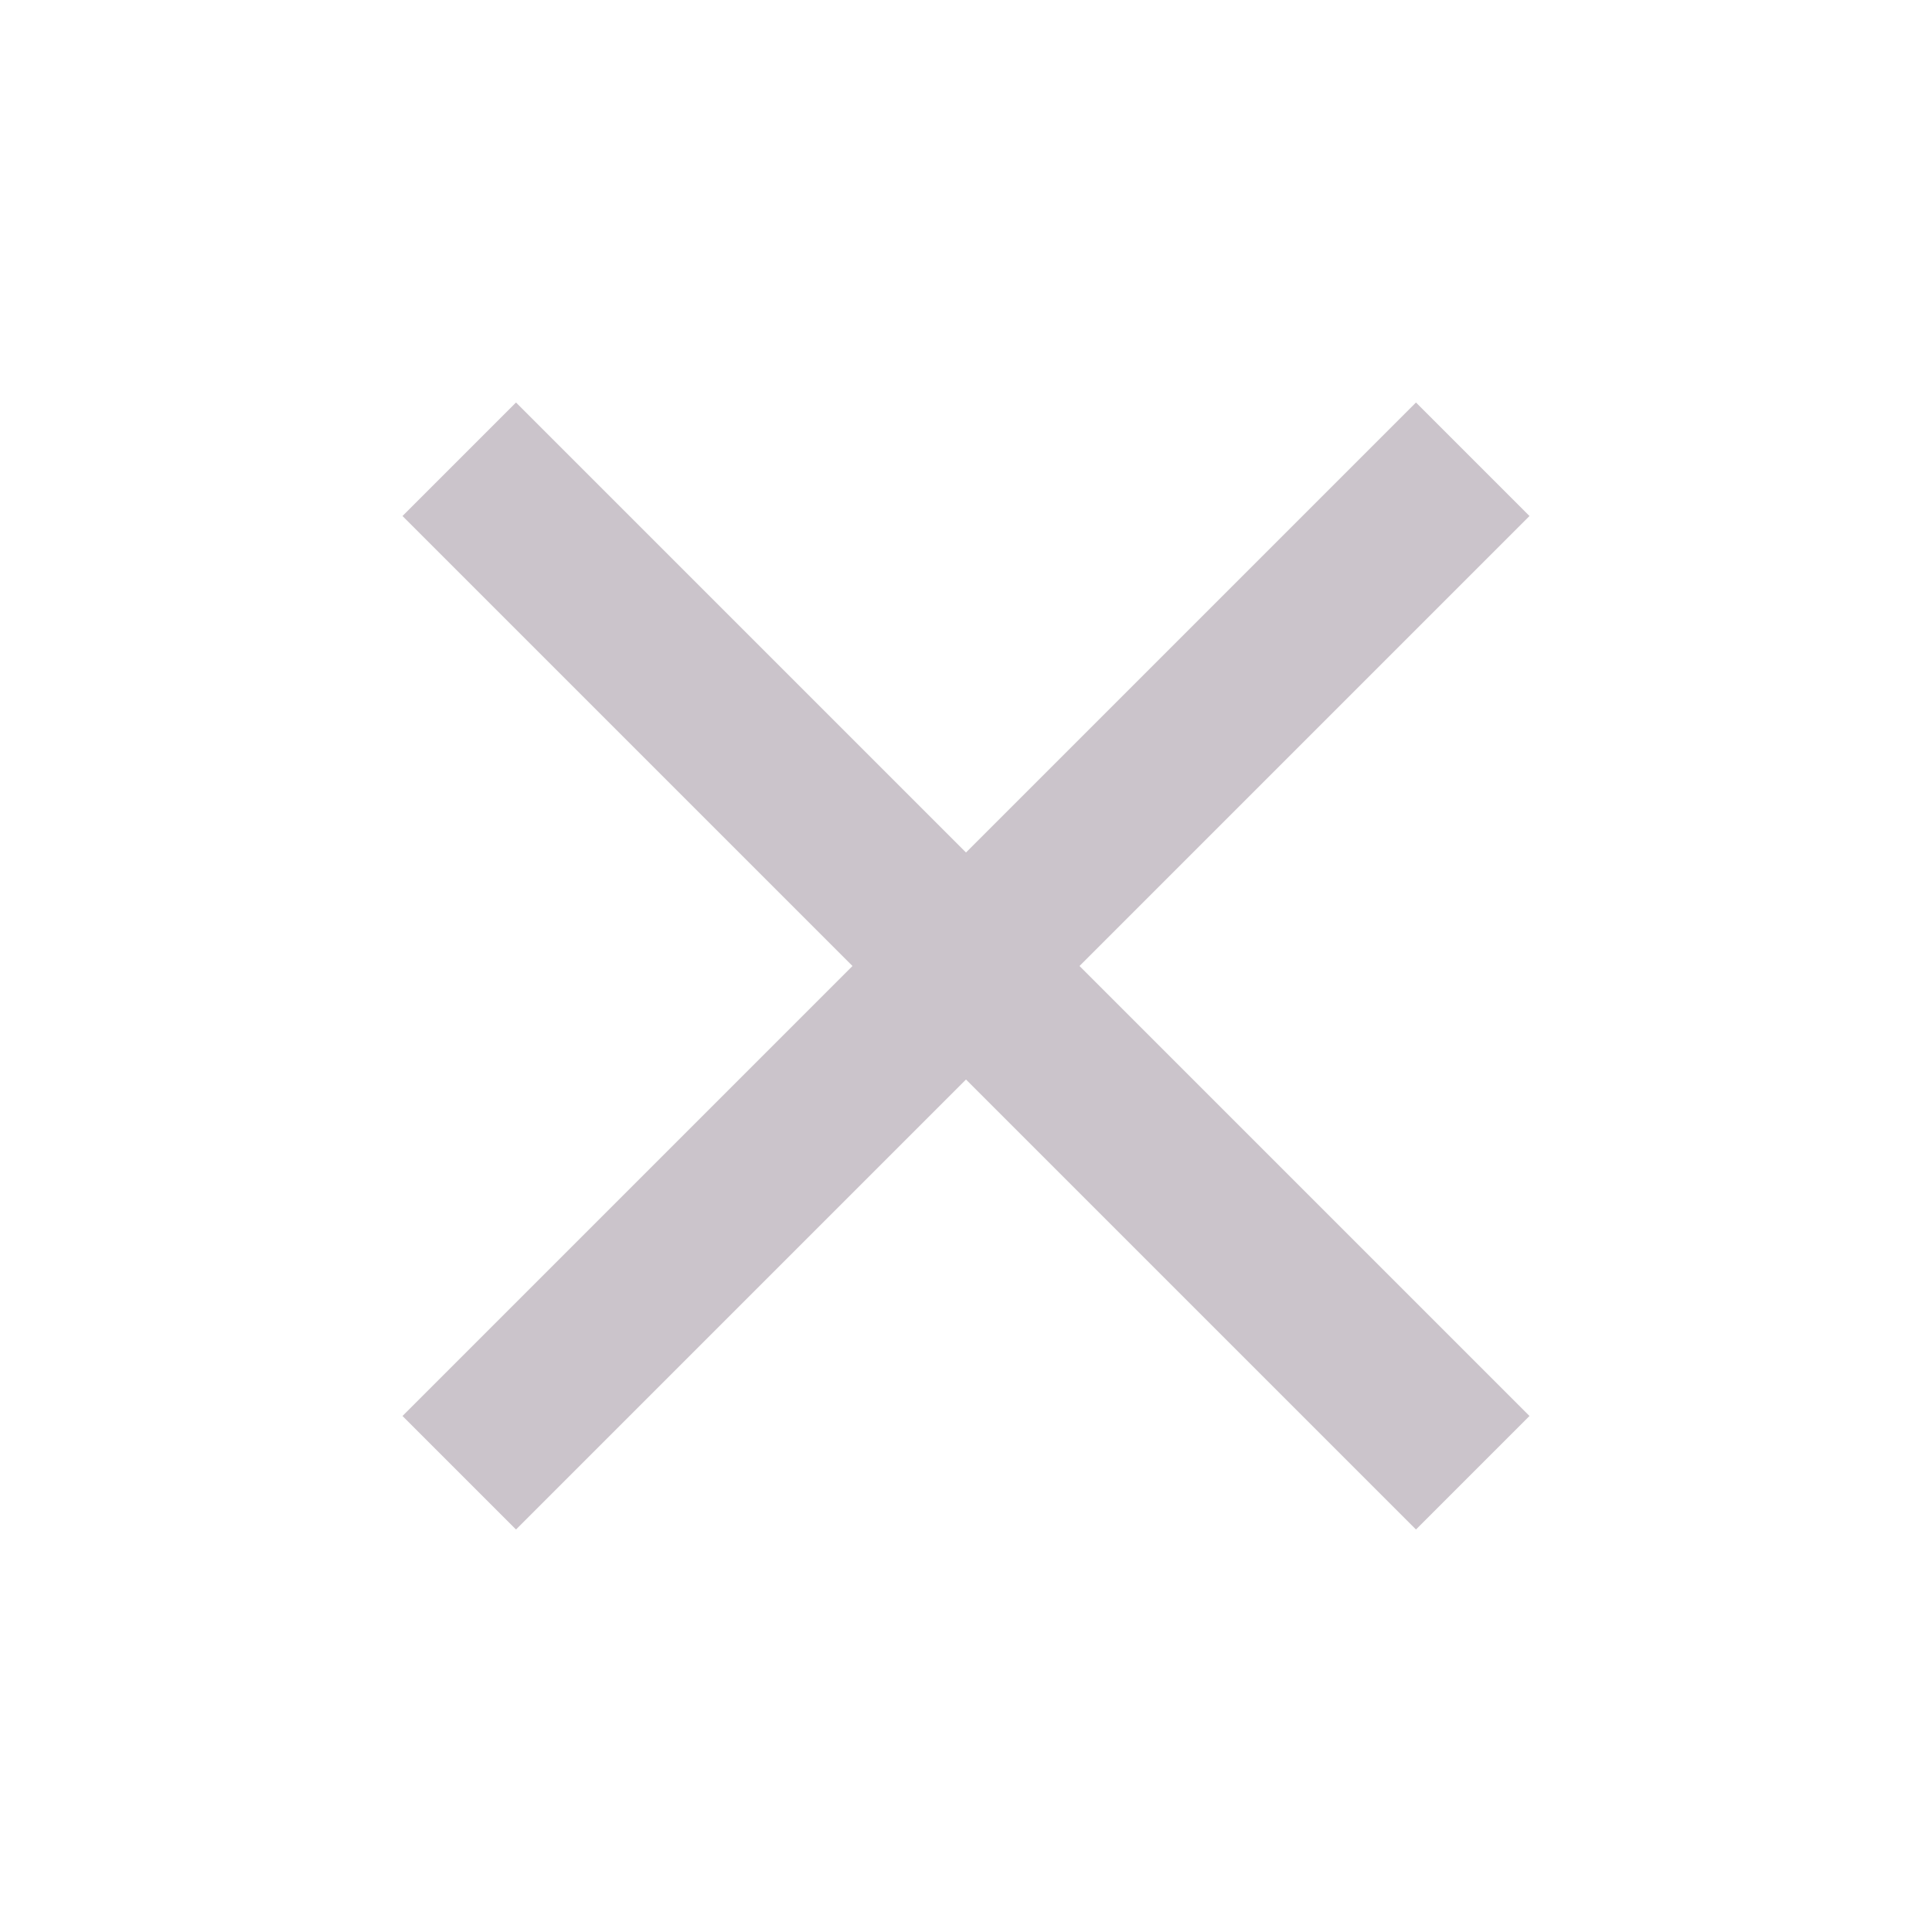
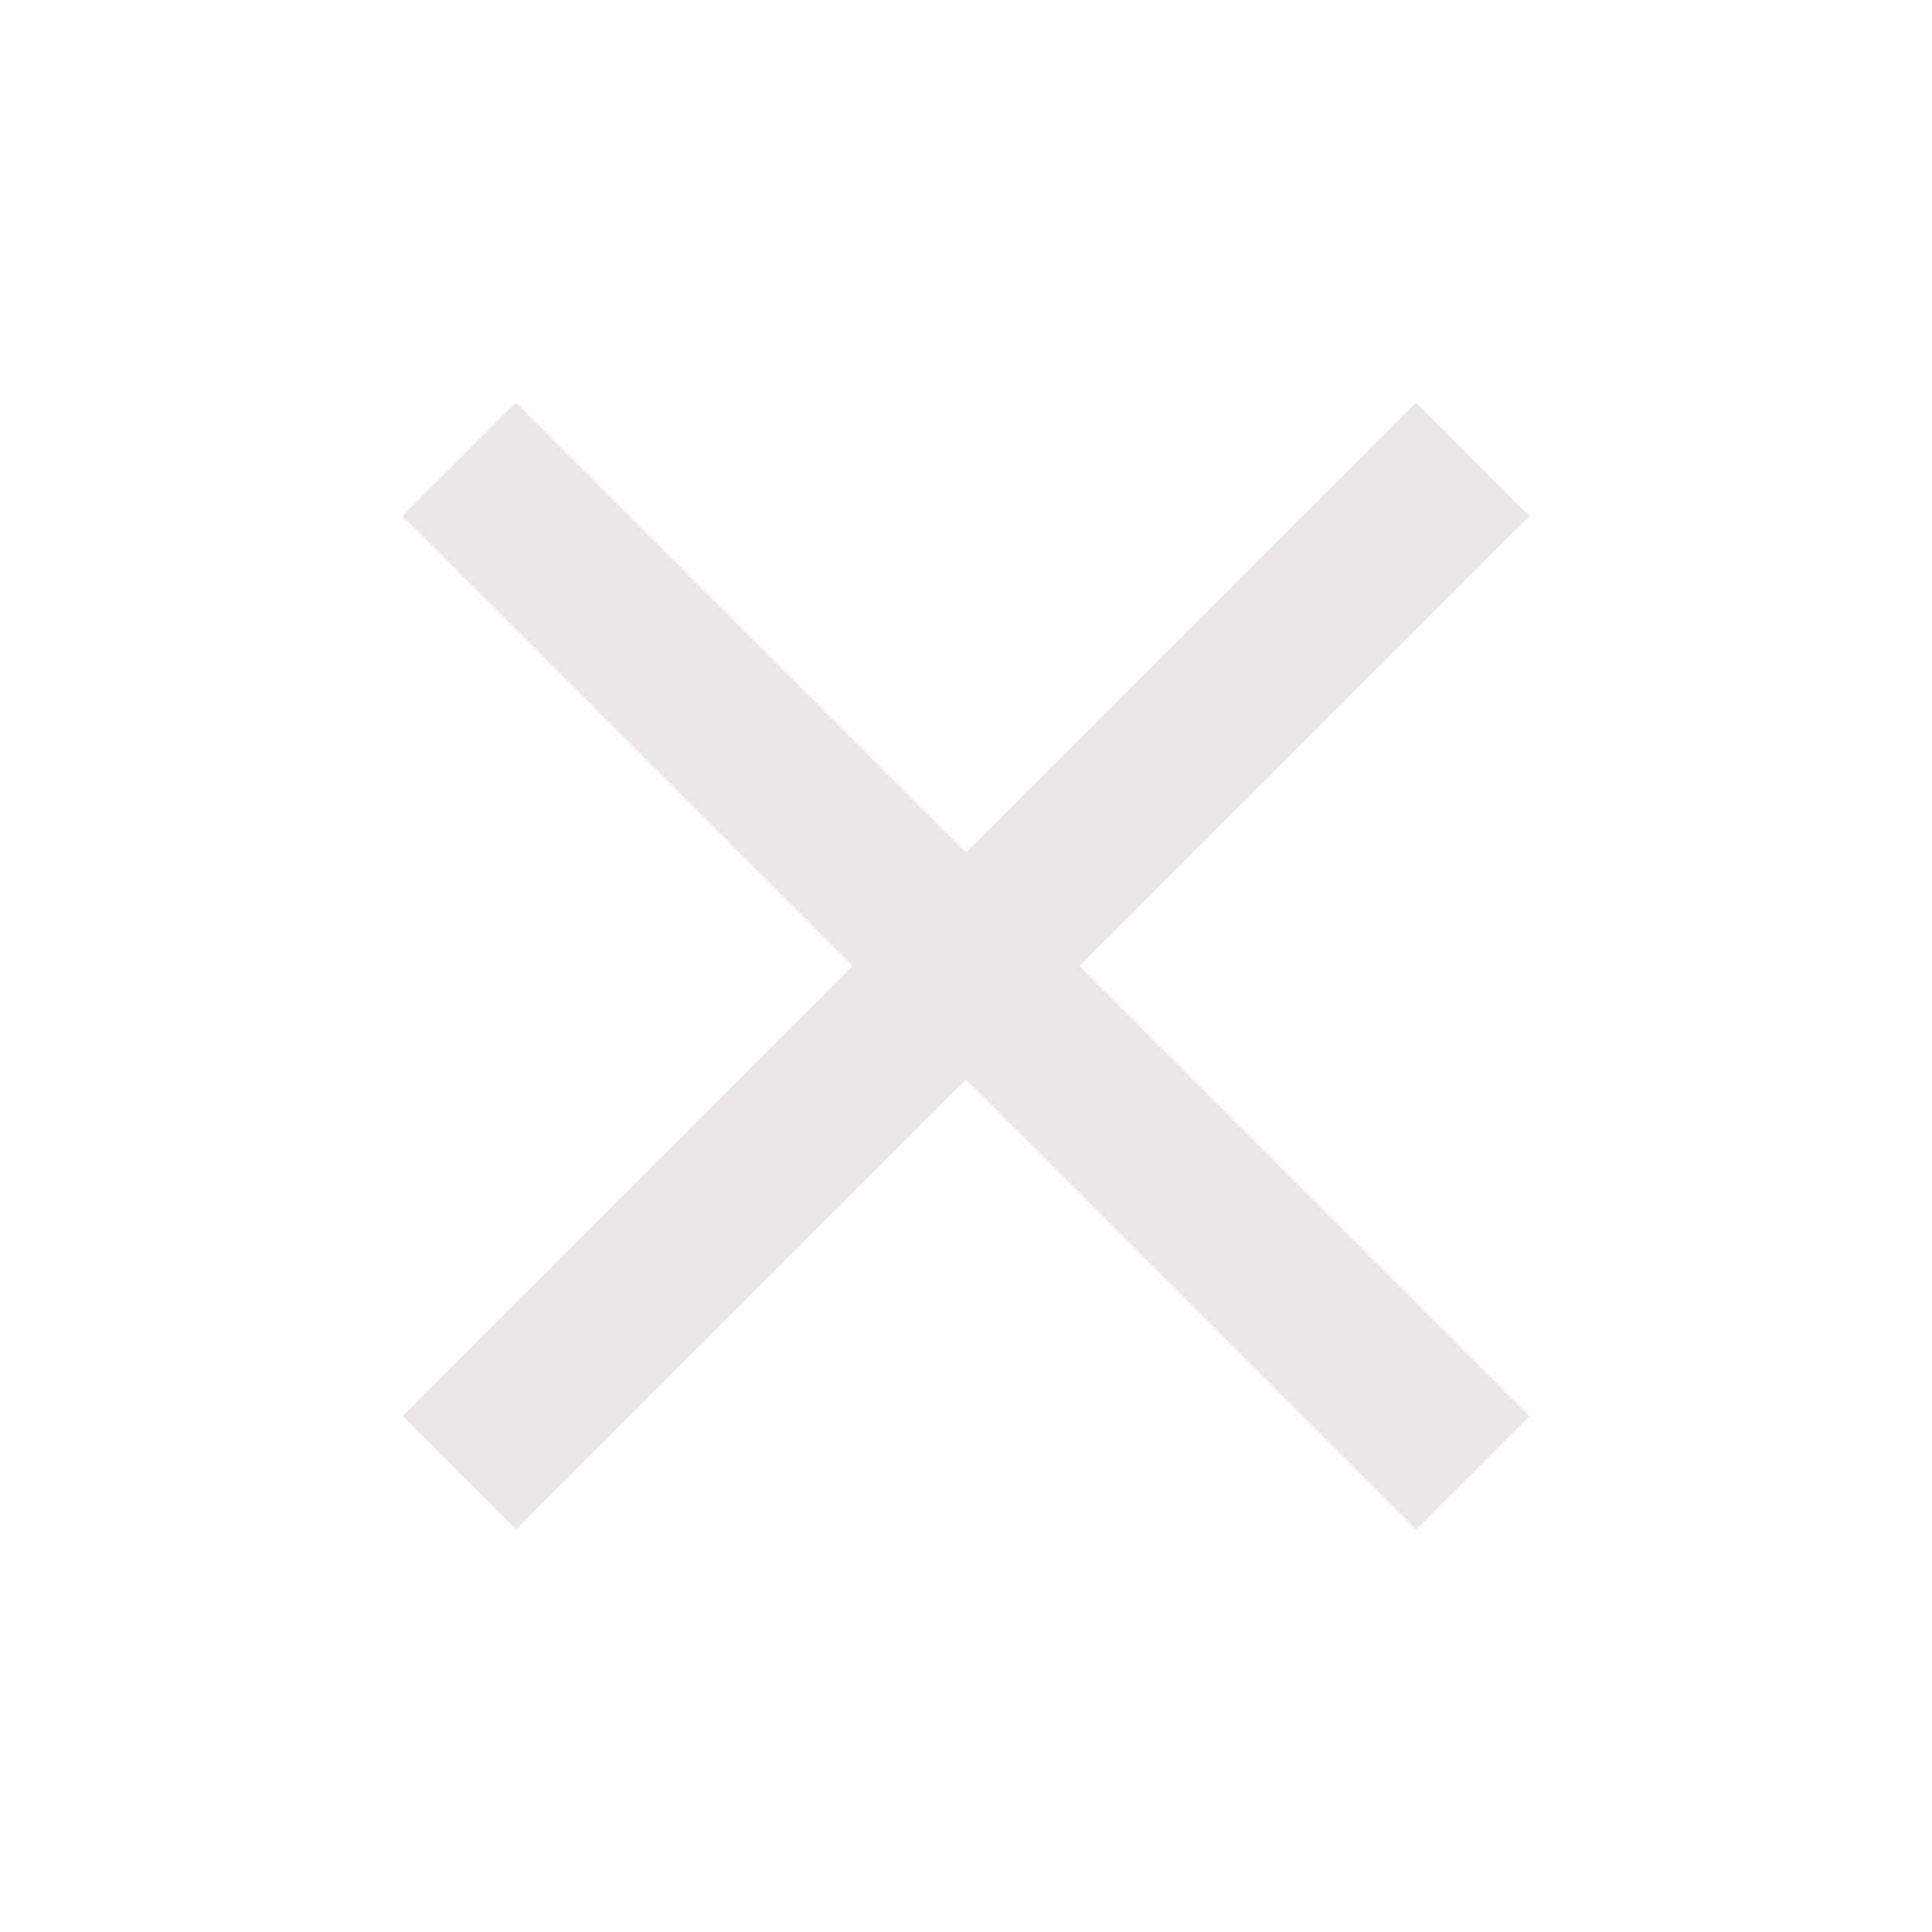
<svg xmlns="http://www.w3.org/2000/svg" height="24" viewBox="0 0 24 24" width="24">
-   <path fill="#cbc4cb" d="M19 6.41L17.59 5 12 10.59 6.41 5 5 6.41 10.59 12 5 17.59 6.41 19 12 13.41 17.59 19 19 17.59 13.41 12z" />
+   <path fill="#ece6e9" d="M19 6.41L17.59 5 12 10.59 6.41 5 5 6.41 10.59 12 5 17.59 6.41 19 12 13.41 17.59 19 19 17.59 13.41 12z" />
</svg>
